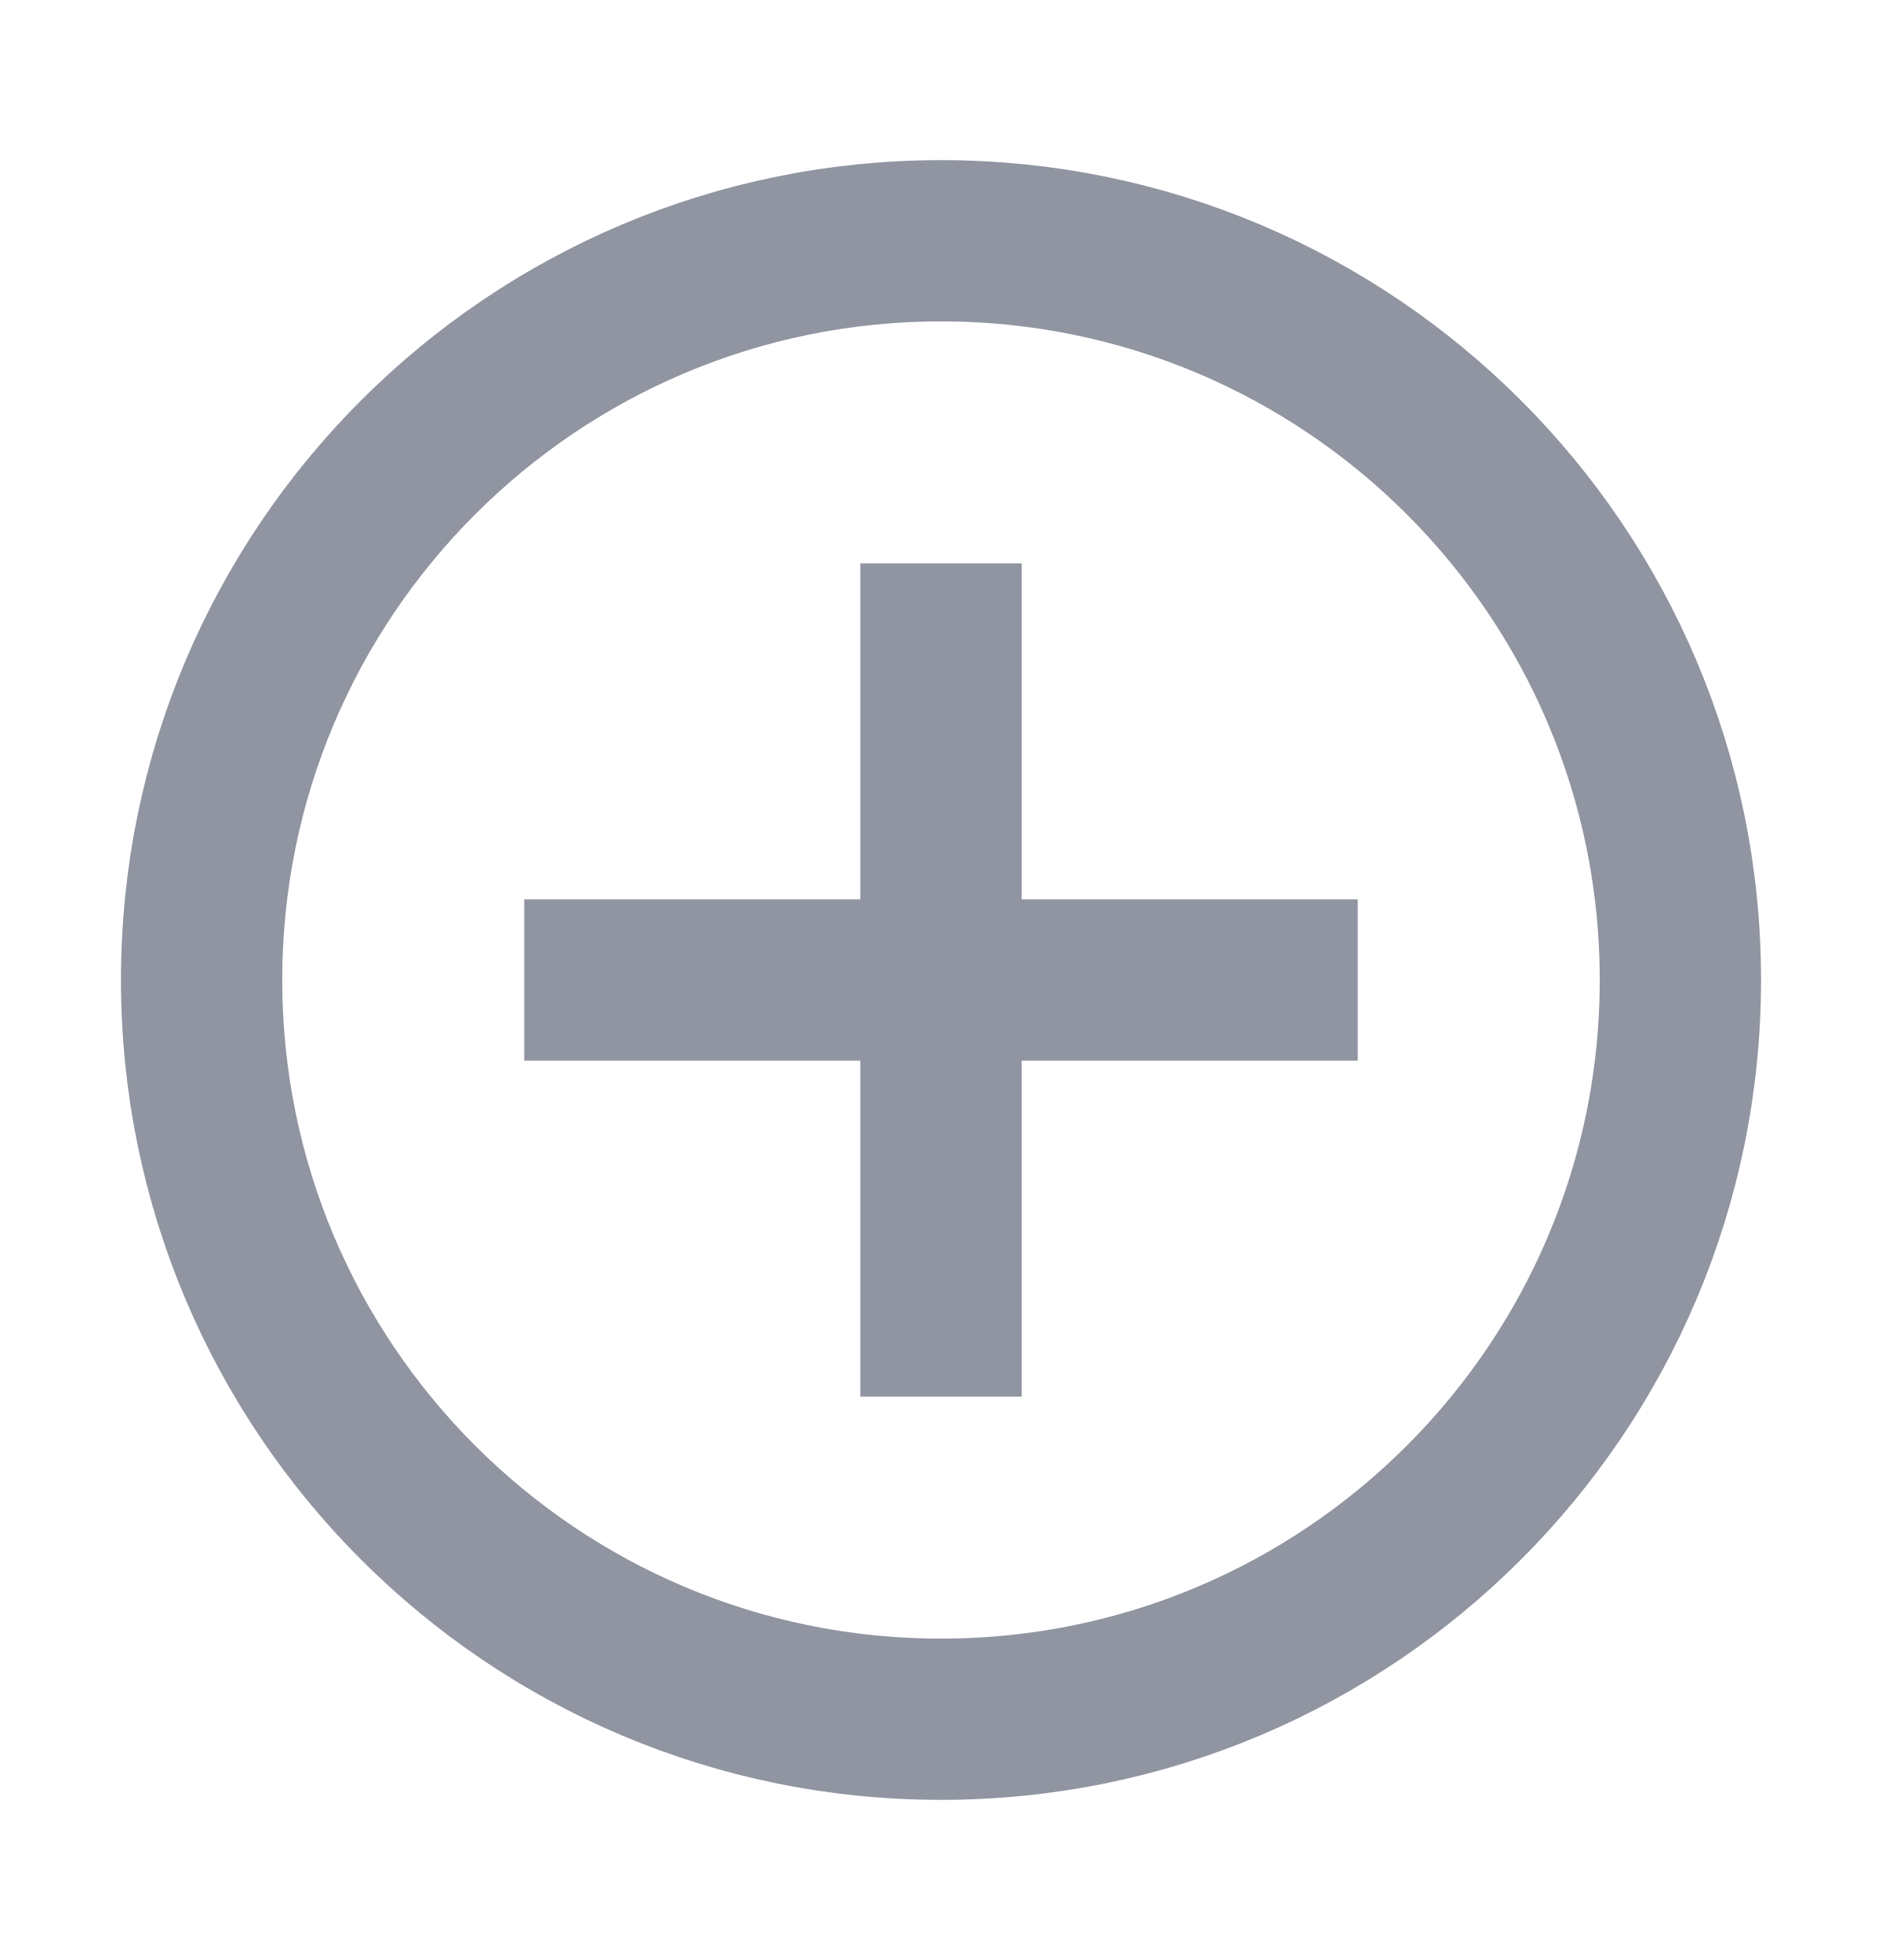
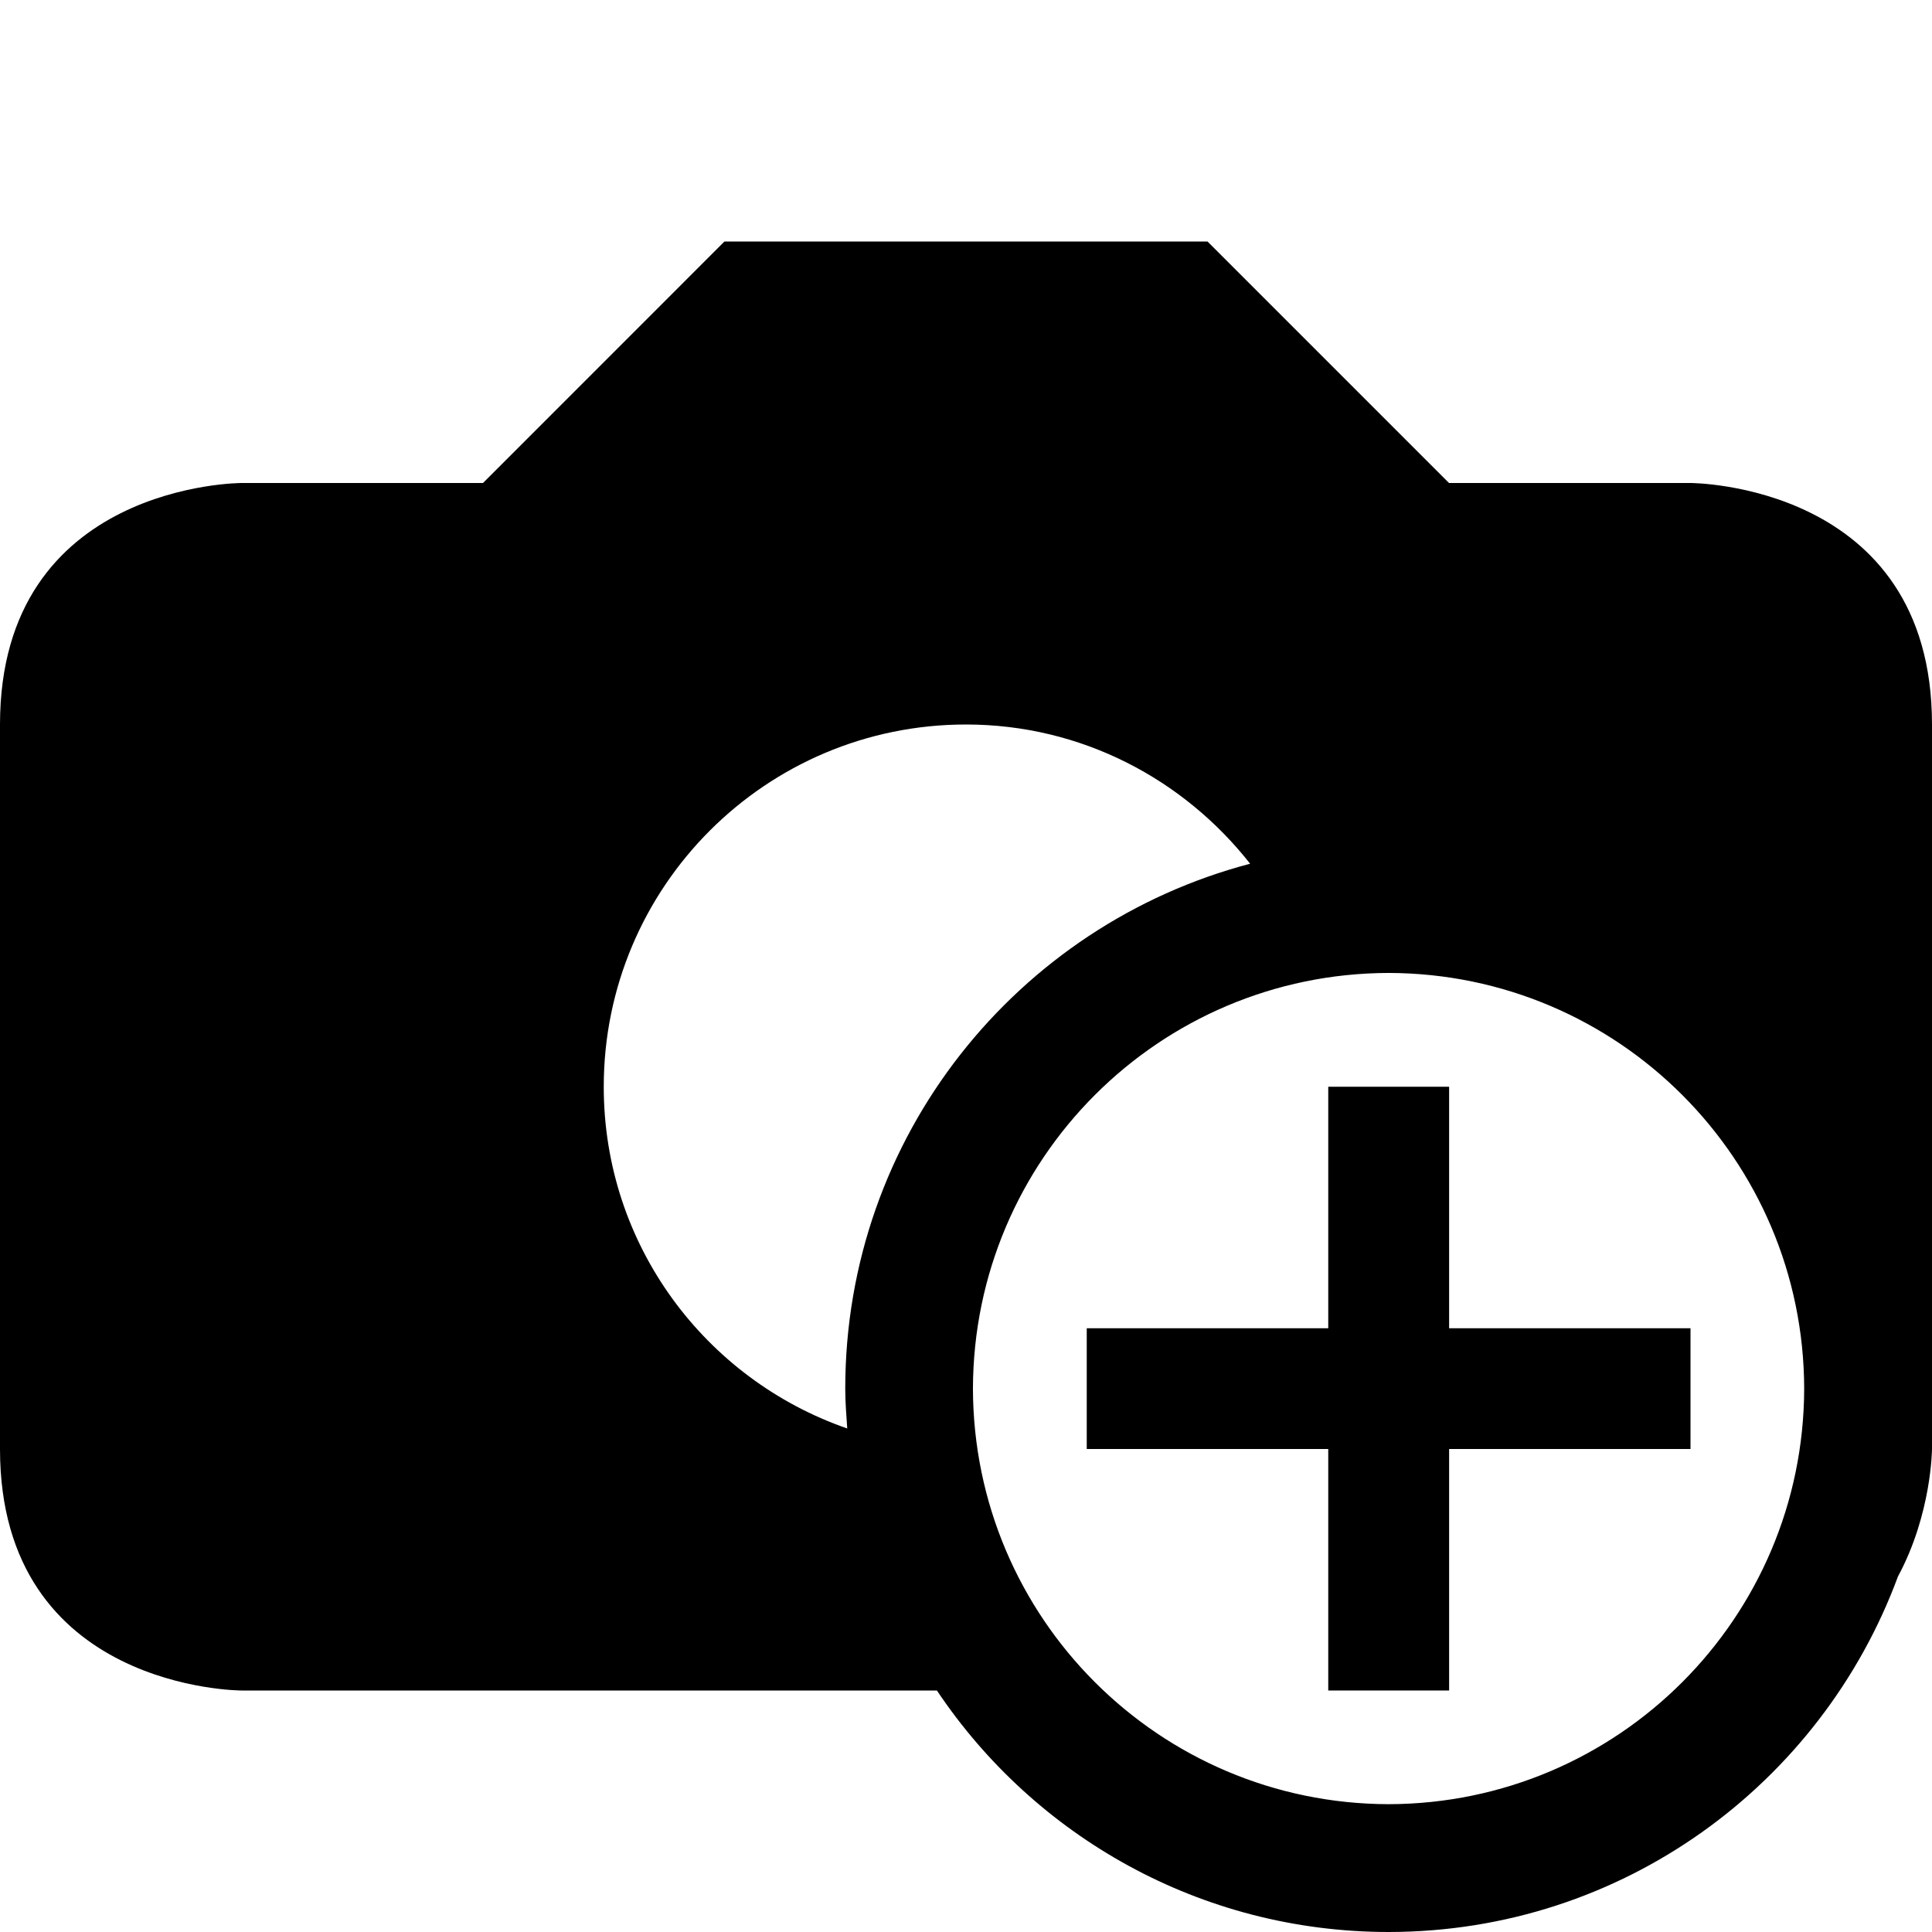
- <svg xmlns="http://www.w3.org/2000/svg" width="24" height="25" viewBox="0 0 24 25" fill="none">
-   <path d="M12 8.214L12 16.786" stroke="#9095A1" stroke-width="2.057" stroke-miterlimit="10" stroke-linecap="square" />
-   <path d="M16.286 12.5L7.714 12.5" stroke="#9095A1" stroke-width="2.057" stroke-miterlimit="10" stroke-linecap="square" />
-   <path d="M12 21.929C17.207 21.929 21.429 17.707 21.429 12.5C21.429 7.293 17.207 3.071 12 3.071C6.793 3.071 2.571 7.293 2.571 12.5C2.571 17.707 6.793 21.929 12 21.929Z" stroke="#9095A1" stroke-width="2.057" stroke-miterlimit="10" stroke-linecap="square" />
+ <svg xmlns="http://www.w3.org/2000/svg" enable-background="new 0 0 32 32" height="32px" id="svg2" version="1.1" viewBox="0 0 32 32" width="32px" xml:space="preserve">
+   <g id="background">
+     <rect fill="none" height="32" width="32" />
+   </g>
+   <g id="image_x5F_add">
+     <path d="M28,8h-4l-4-4h-8.001L8,8H4c0,0-4,0-4,4v12c0,4,4,4,4,4s5.662,0,11.518,0c1.614,2.411,4.361,3.999,7.482,4   c3.875-0.002,7.167-2.454,8.436-5.888C31.995,25.076,32,24,32,24s0-8,0-12S28,8,28,8z M14.033,23.66C11.686,22.847,10,20.626,10,18   c0-3.312,2.684-6,6-6c1.914,0,3.607,0.908,4.706,2.306C16.848,15.321,14,18.822,14,23C14,23.223,14.018,23.441,14.033,23.66z    M23,29.883c-3.801-0.009-6.876-3.084-6.885-6.883c0.009-3.801,3.084-6.876,6.885-6.885c3.799,0.009,6.874,3.084,6.883,6.885   C29.874,26.799,26.799,29.874,23,29.883z" />
+     <g>
+       <polygon points="28,22 24.002,22 24.002,18 22,18 22,22 18,22 18,24 22,24 22,28 24.002,28 24.002,24 28,24   " />
+     </g>
+   </g>
</svg>
